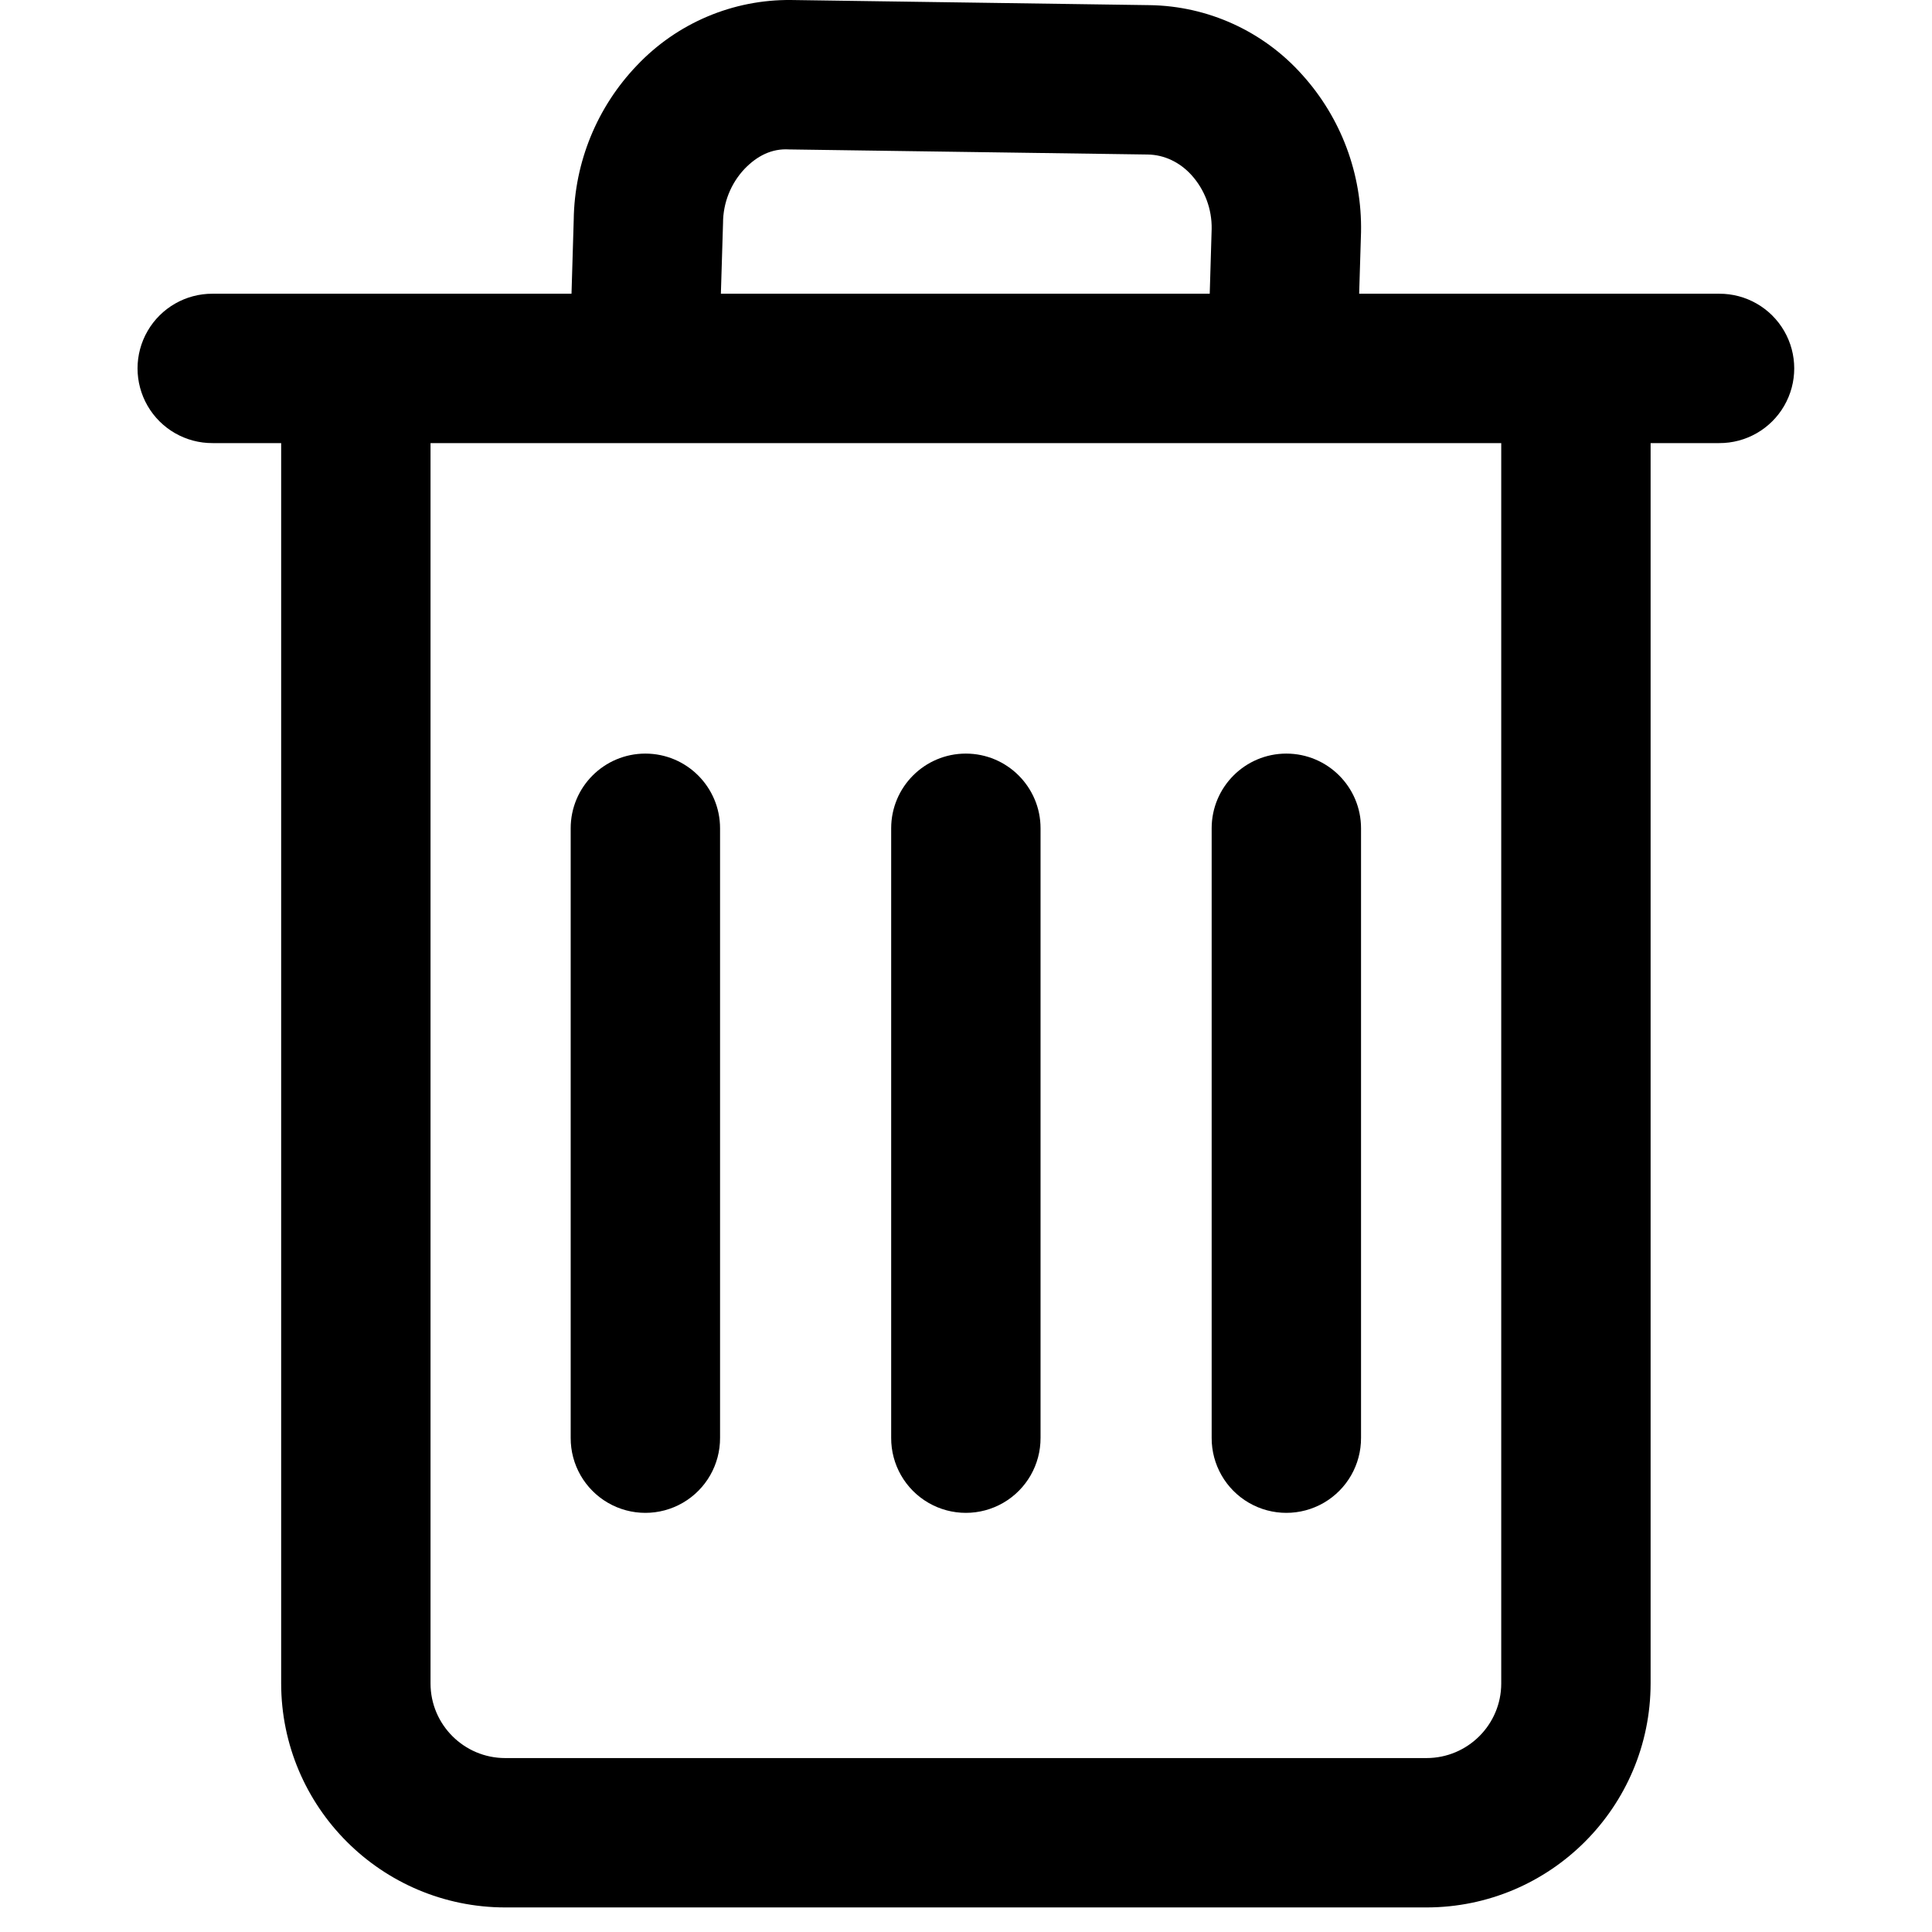
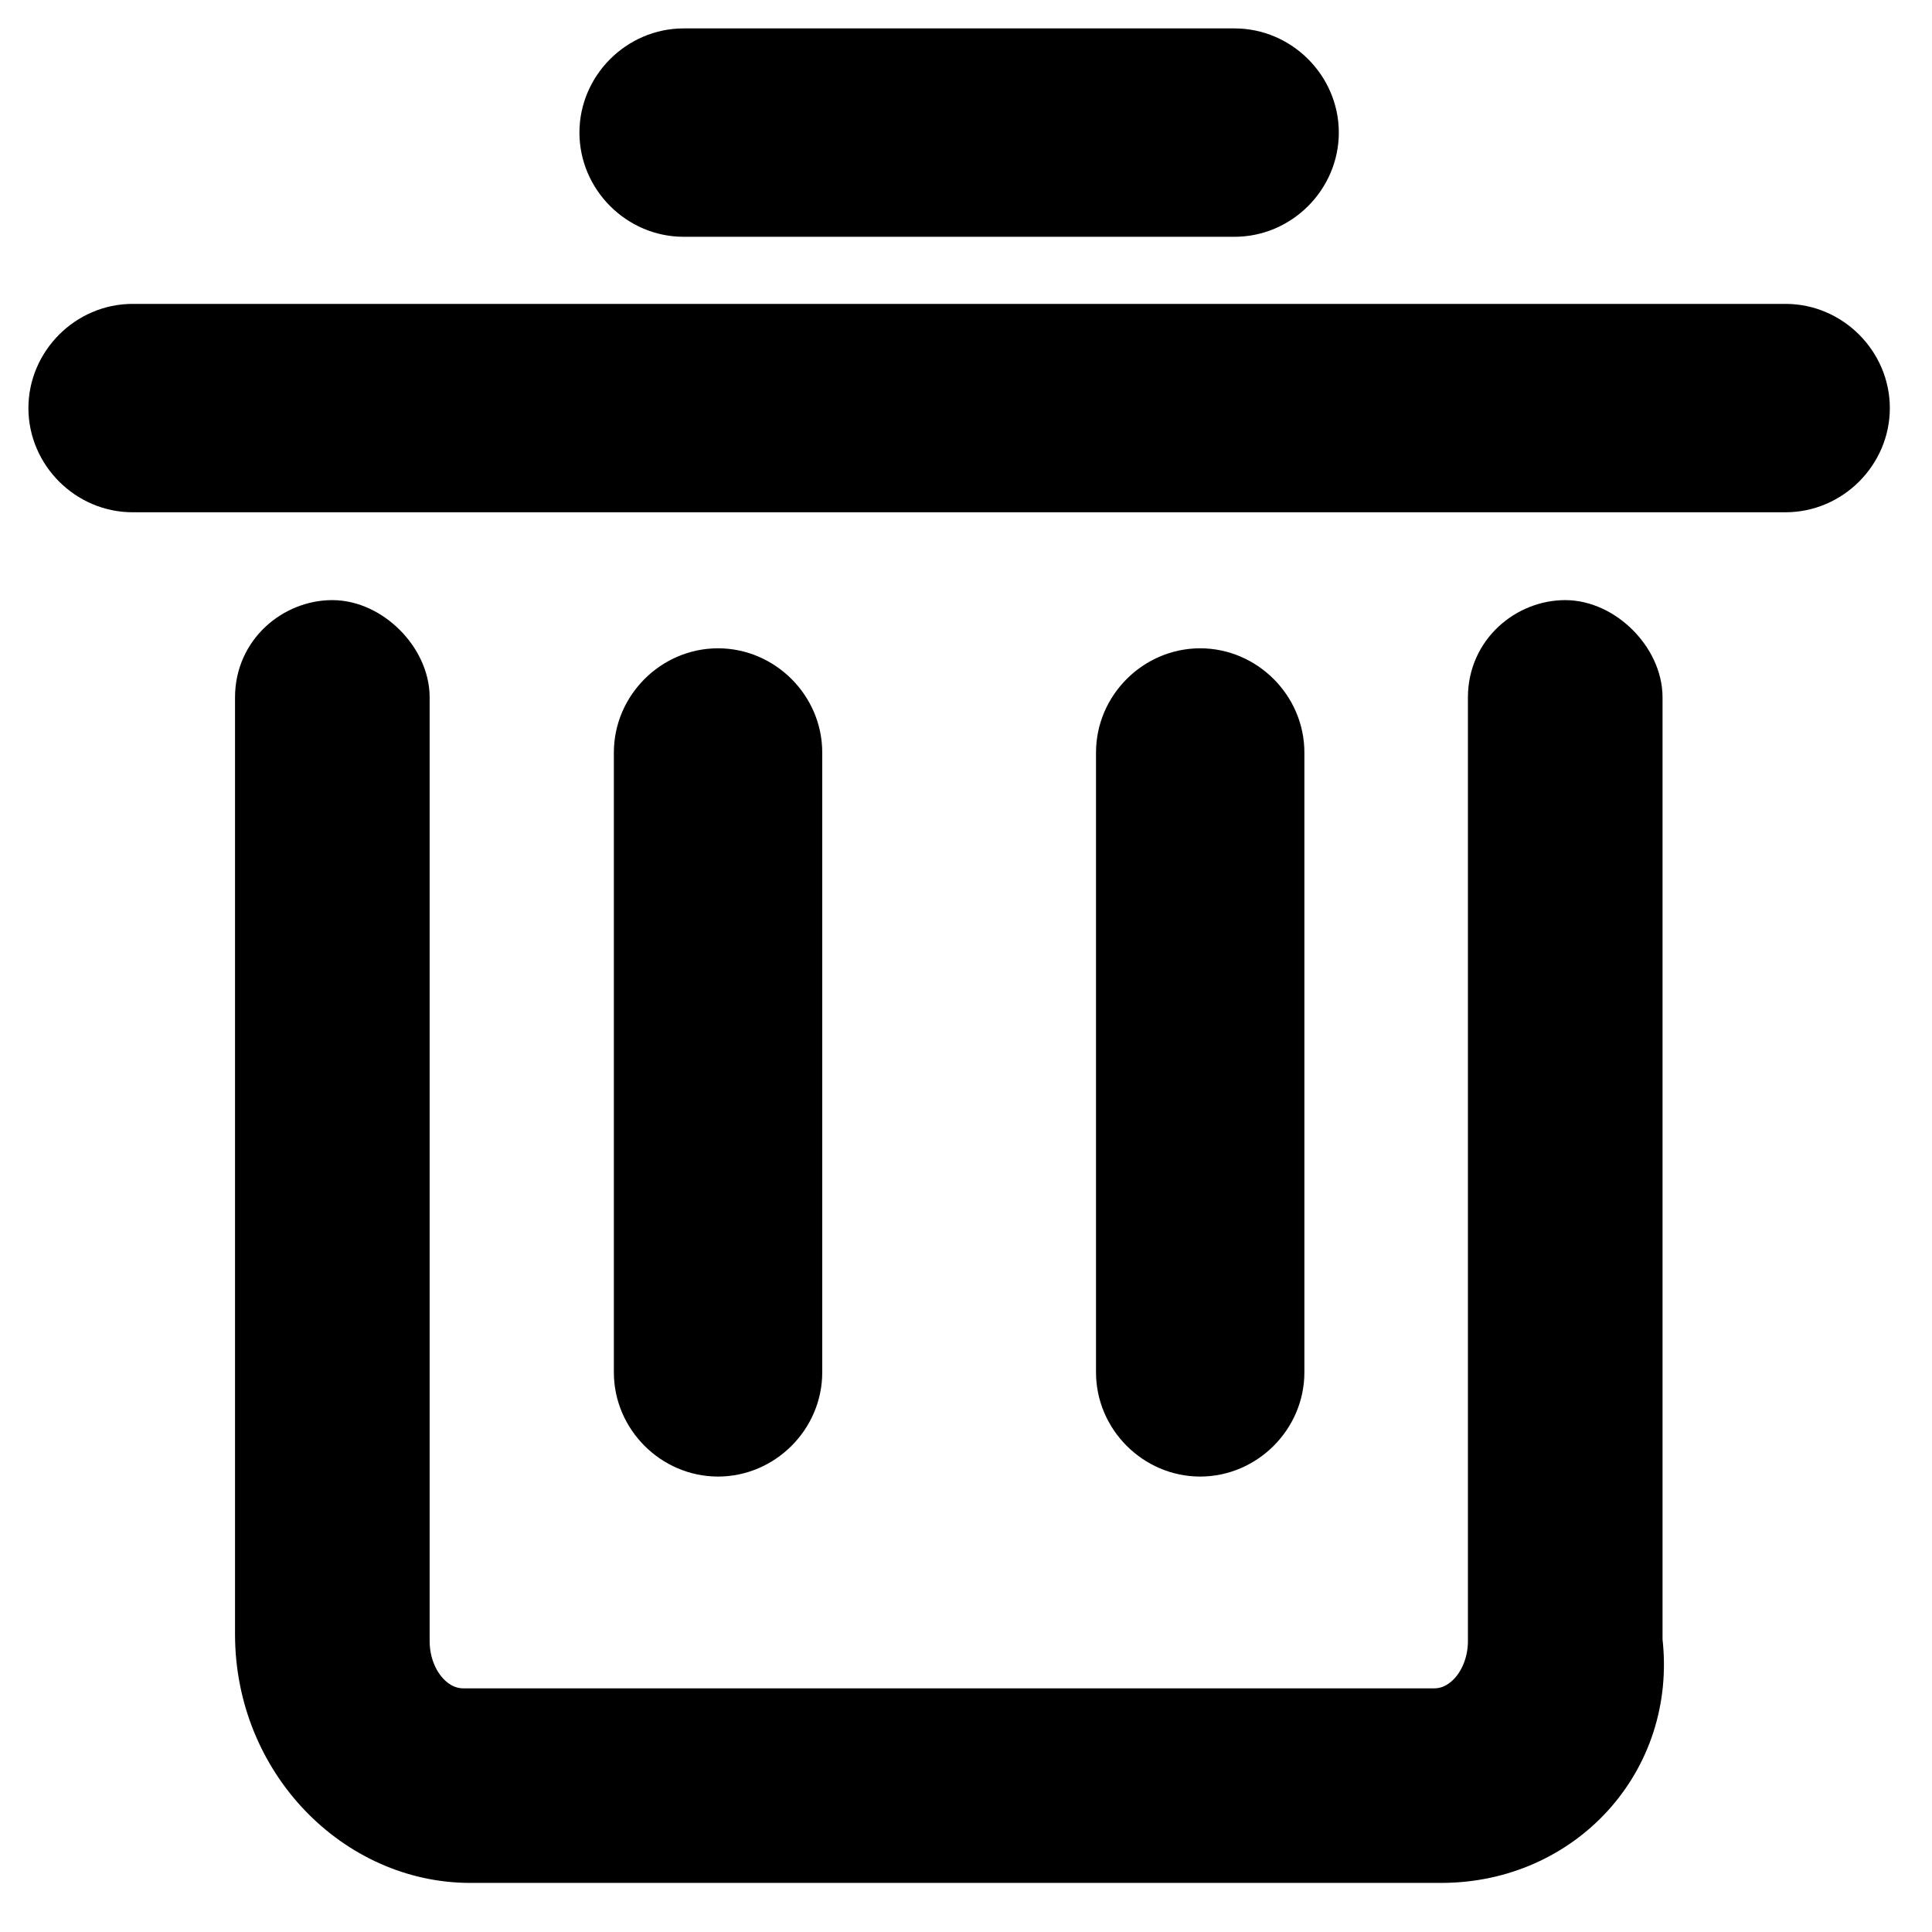
- <svg xmlns="http://www.w3.org/2000/svg" t="1647784810916" class="icon" viewBox="0 0 1024 1024" version="1.1" p-id="2193" width="200" height="200">
-   <defs>
-     <style type="text/css" />
-   </defs>
-   <path d="M419.385 0.005l189.995 2.721a110.504 110.504 0 0 1 80.779 36.864 120.919 120.919 0 0 1 31.217 83.47l-0.995 32.622h190.814a39.585 39.585 0 1 1 0 79.169h-36.337v657.376a118.871 118.871 0 0 1-118.783 118.754H267.804a118.871 118.871 0 0 1-118.783-118.783V234.851H112.684a39.585 39.585 0 1 1 0-79.169h190.229l1.17-39.146a120.51 120.51 0 0 1 33.558-81.92A110.913 110.913 0 0 1 419.385 0.005zM795.718 234.851H228.19v657.405c0 21.826 17.759 39.555 39.585 39.555h488.299c21.855 0 39.614-17.73 39.614-39.555V234.851zM342.059 399.422c21.855 0 39.585 17.73 39.585 39.585v323.056a39.585 39.585 0 1 1-79.169 0V439.006c0-21.855 17.73-39.585 39.585-39.585z m169.866 0c21.855 0 39.585 17.73 39.585 39.585v323.056a39.585 39.585 0 1 1-79.169 0V439.006c0-21.855 17.73-39.585 39.585-39.585z m169.866 0c21.855 0 39.585 17.73 39.585 39.585v323.056a39.585 39.585 0 1 1-79.169 0V439.006c0-21.855 17.73-39.585 39.585-39.585zM418.273 79.204c-9.333-0.585-17.086 3.511-23.64 10.298a41.955 41.955 0 0 0-11.41 28.76l-1.141 37.42h259.1l1.024-34.377a41.603 41.603 0 0 0-10.62-28.438c-6.29-6.963-14.599-10.854-23.289-10.971z" p-id="2194" />
+ <svg xmlns="http://www.w3.org/2000/svg" width="34px" height="34px" viewBox="0 0 34 34" version="1.1">
+   <g id="产品详情+保费试算+计划书" stroke="none" stroke-width="1" fill="currentColor" fill-rule="evenodd">
+     <g id="2023-04-13-小明-弹窗-保费试算-主要增加被保人信息这一块内容备份" transform="translate(-687, -1835)" fill="currentColor" fill-rule="nonzero" stroke="currentColor">
+       <g id="shanchu备份-3" transform="translate(688, 1836)">
+         <path d="M26.545,10.061 C27.152,10.061 27.758,10.667 27.758,11.273 L27.758,27.879 C28,29.939 26.424,31.636 24.364,31.636 L7.273,31.636 C5.333,31.636 3.636,29.939 3.636,27.758 L3.636,11.273 C3.636,10.545 4.242,10.061 4.848,10.061 C5.455,10.061 6.061,10.667 6.061,11.273 L6.061,27.879 C6.061,28.606 6.545,29.212 7.152,29.212 L24.242,29.212 C24.848,29.212 25.333,28.606 25.333,27.879 L25.333,11.273 C25.333,10.545 25.939,10.061 26.545,10.061 Z M11.636,10.909 C12.364,10.909 12.97,11.515 12.97,12.242 L12.97,23.152 C12.97,23.879 12.364,24.485 11.636,24.485 C10.909,24.485 10.303,23.879 10.303,23.152 L10.303,12.242 C10.303,11.515 10.909,10.909 11.636,10.909 Z M20.121,10.909 C20.848,10.909 21.455,11.515 21.455,12.242 L21.455,23.152 C21.455,23.879 20.848,24.485 20.121,24.485 C19.394,24.485 18.788,23.879 18.788,23.152 L18.788,12.242 C18.788,11.515 19.394,10.909 20.121,10.909 Z M30.424,7.515 L1.333,7.515 C0.606,7.515 0,6.909 0,6.182 C0,5.455 0.606,4.848 1.333,4.848 L30.424,4.848 C31.152,4.848 31.758,5.455 31.758,6.182 C31.758,6.909 31.152,7.515 30.424,7.515 Z M20.727,2.667 L11.03,2.667 C10.303,2.667 9.697,2.061 9.697,1.333 C9.697,0.606 10.303,0 11.03,0 L20.727,0 C21.455,0 22.061,0.606 22.061,1.333 C22.061,2.061 21.455,2.667 20.727,2.667 Z" id="形状结合" />
+       </g>
+     </g>
+   </g>
</svg>
